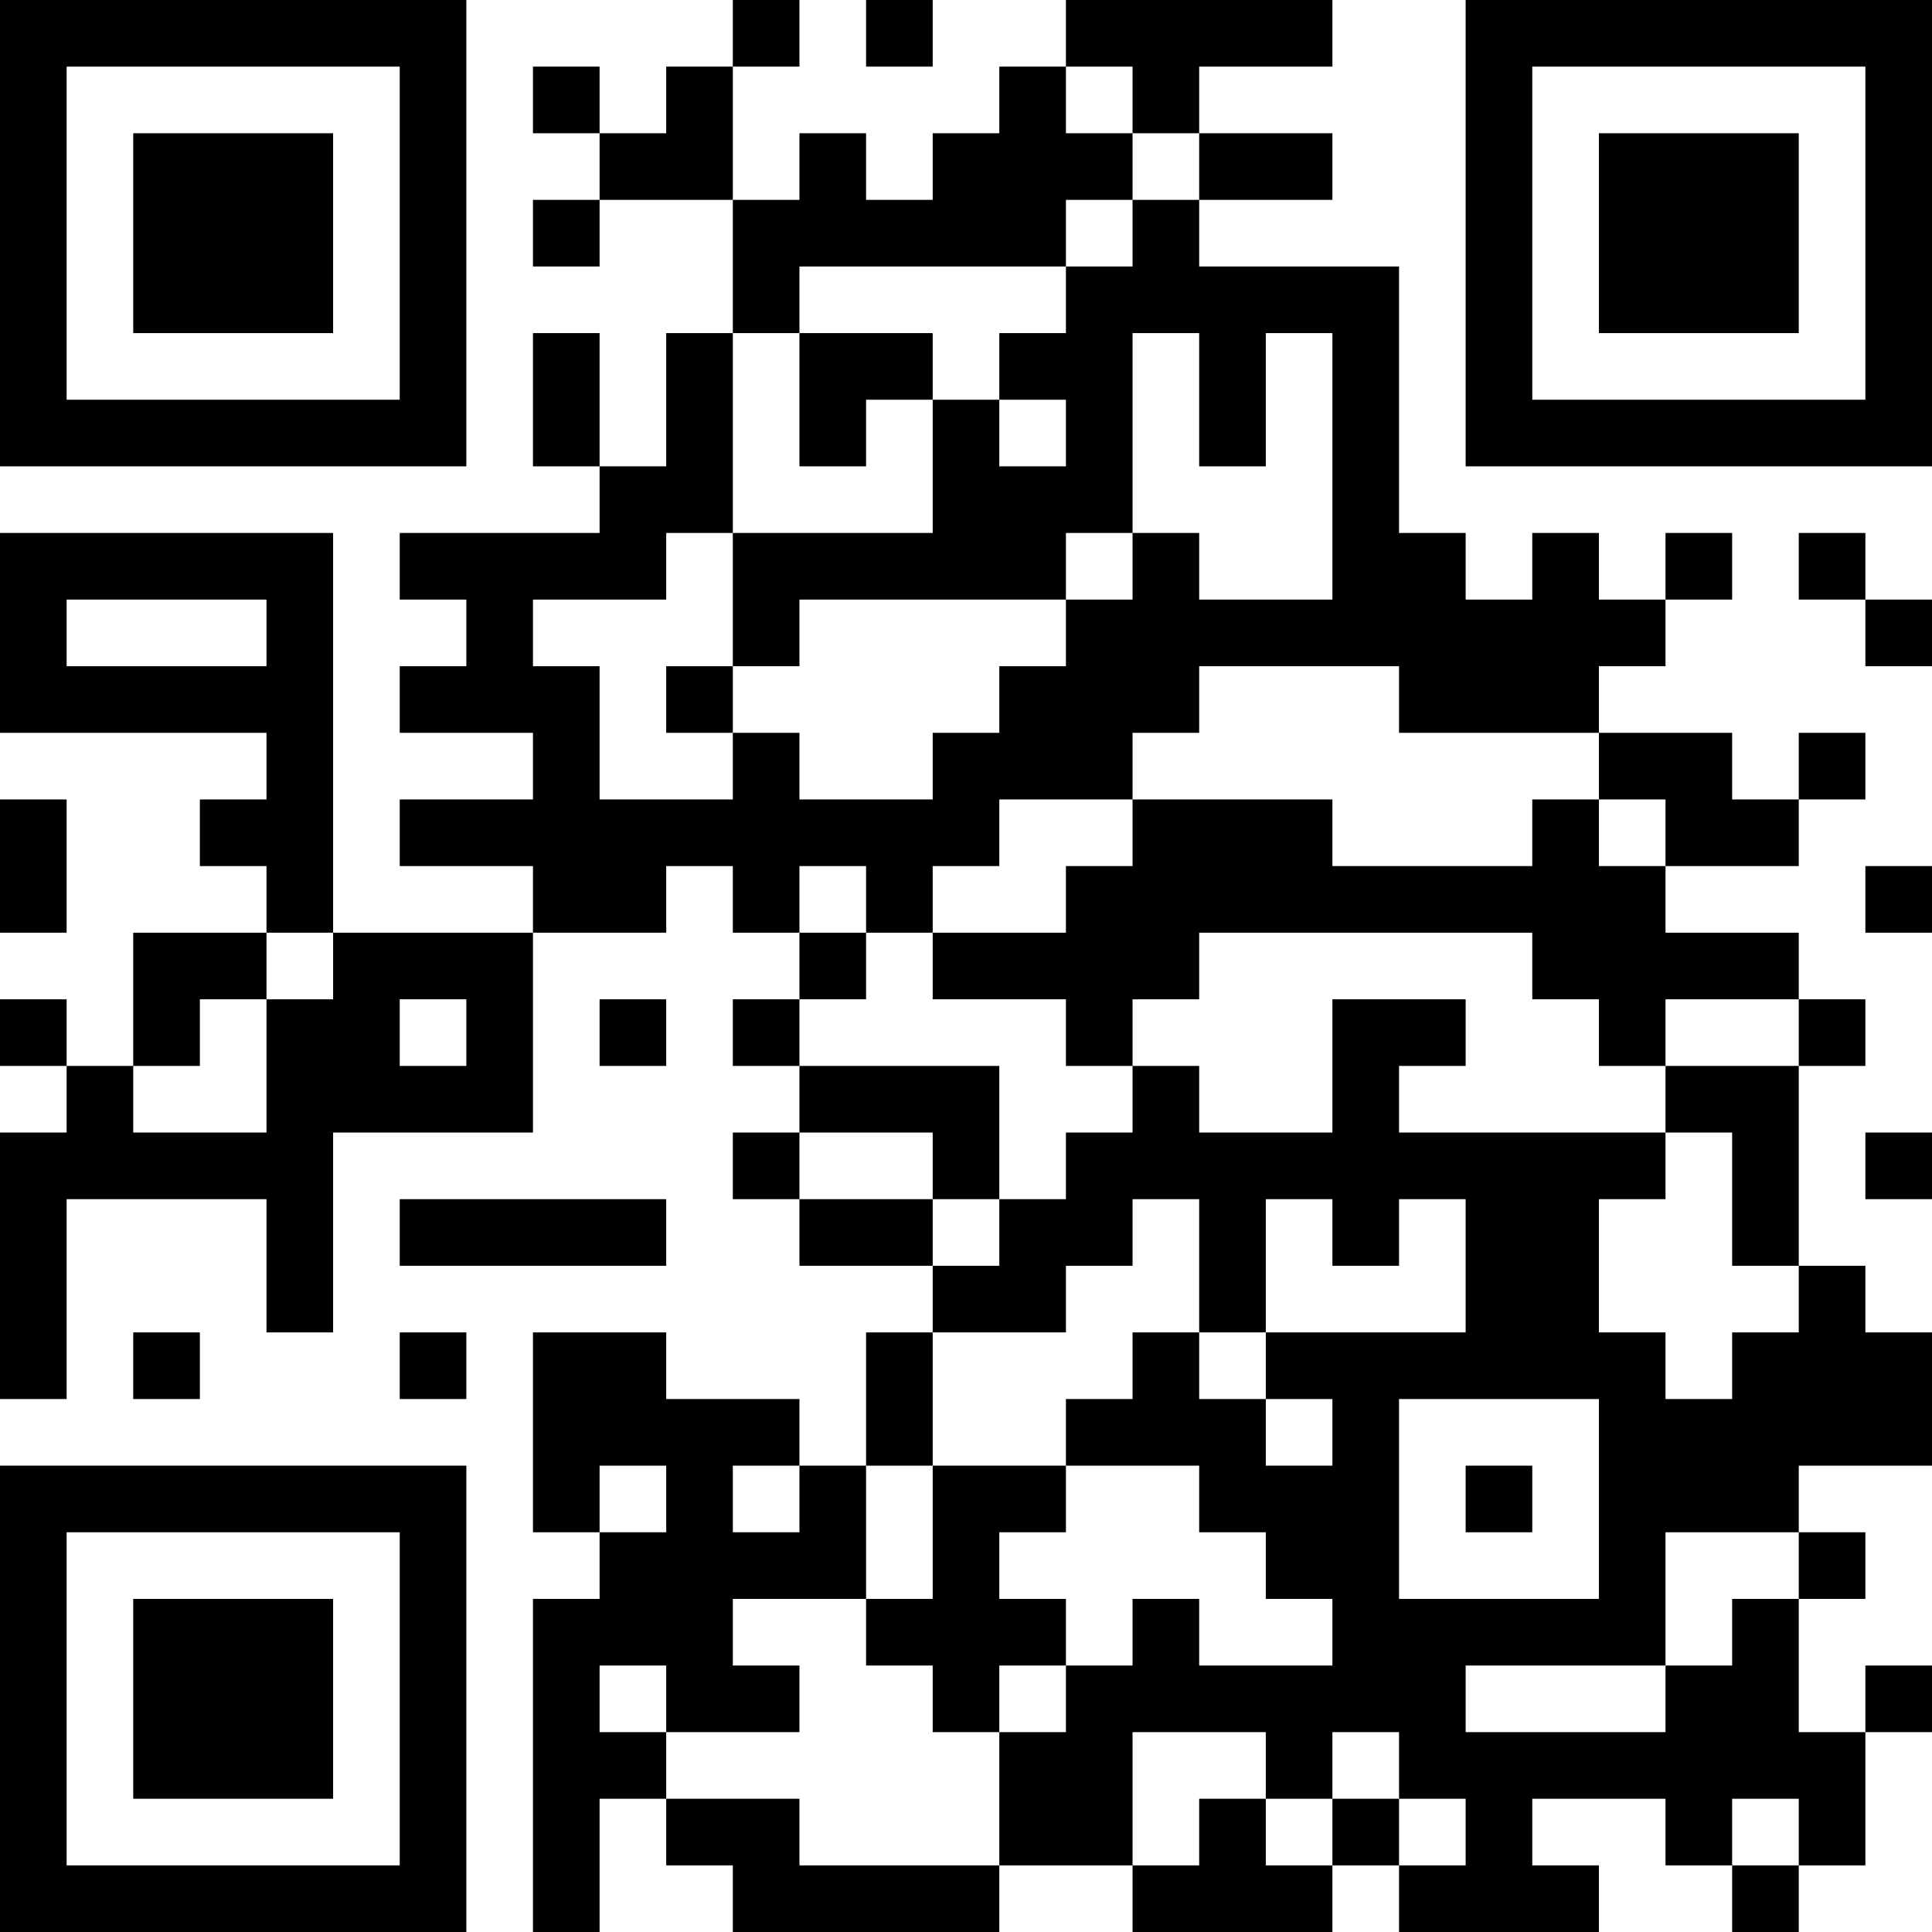
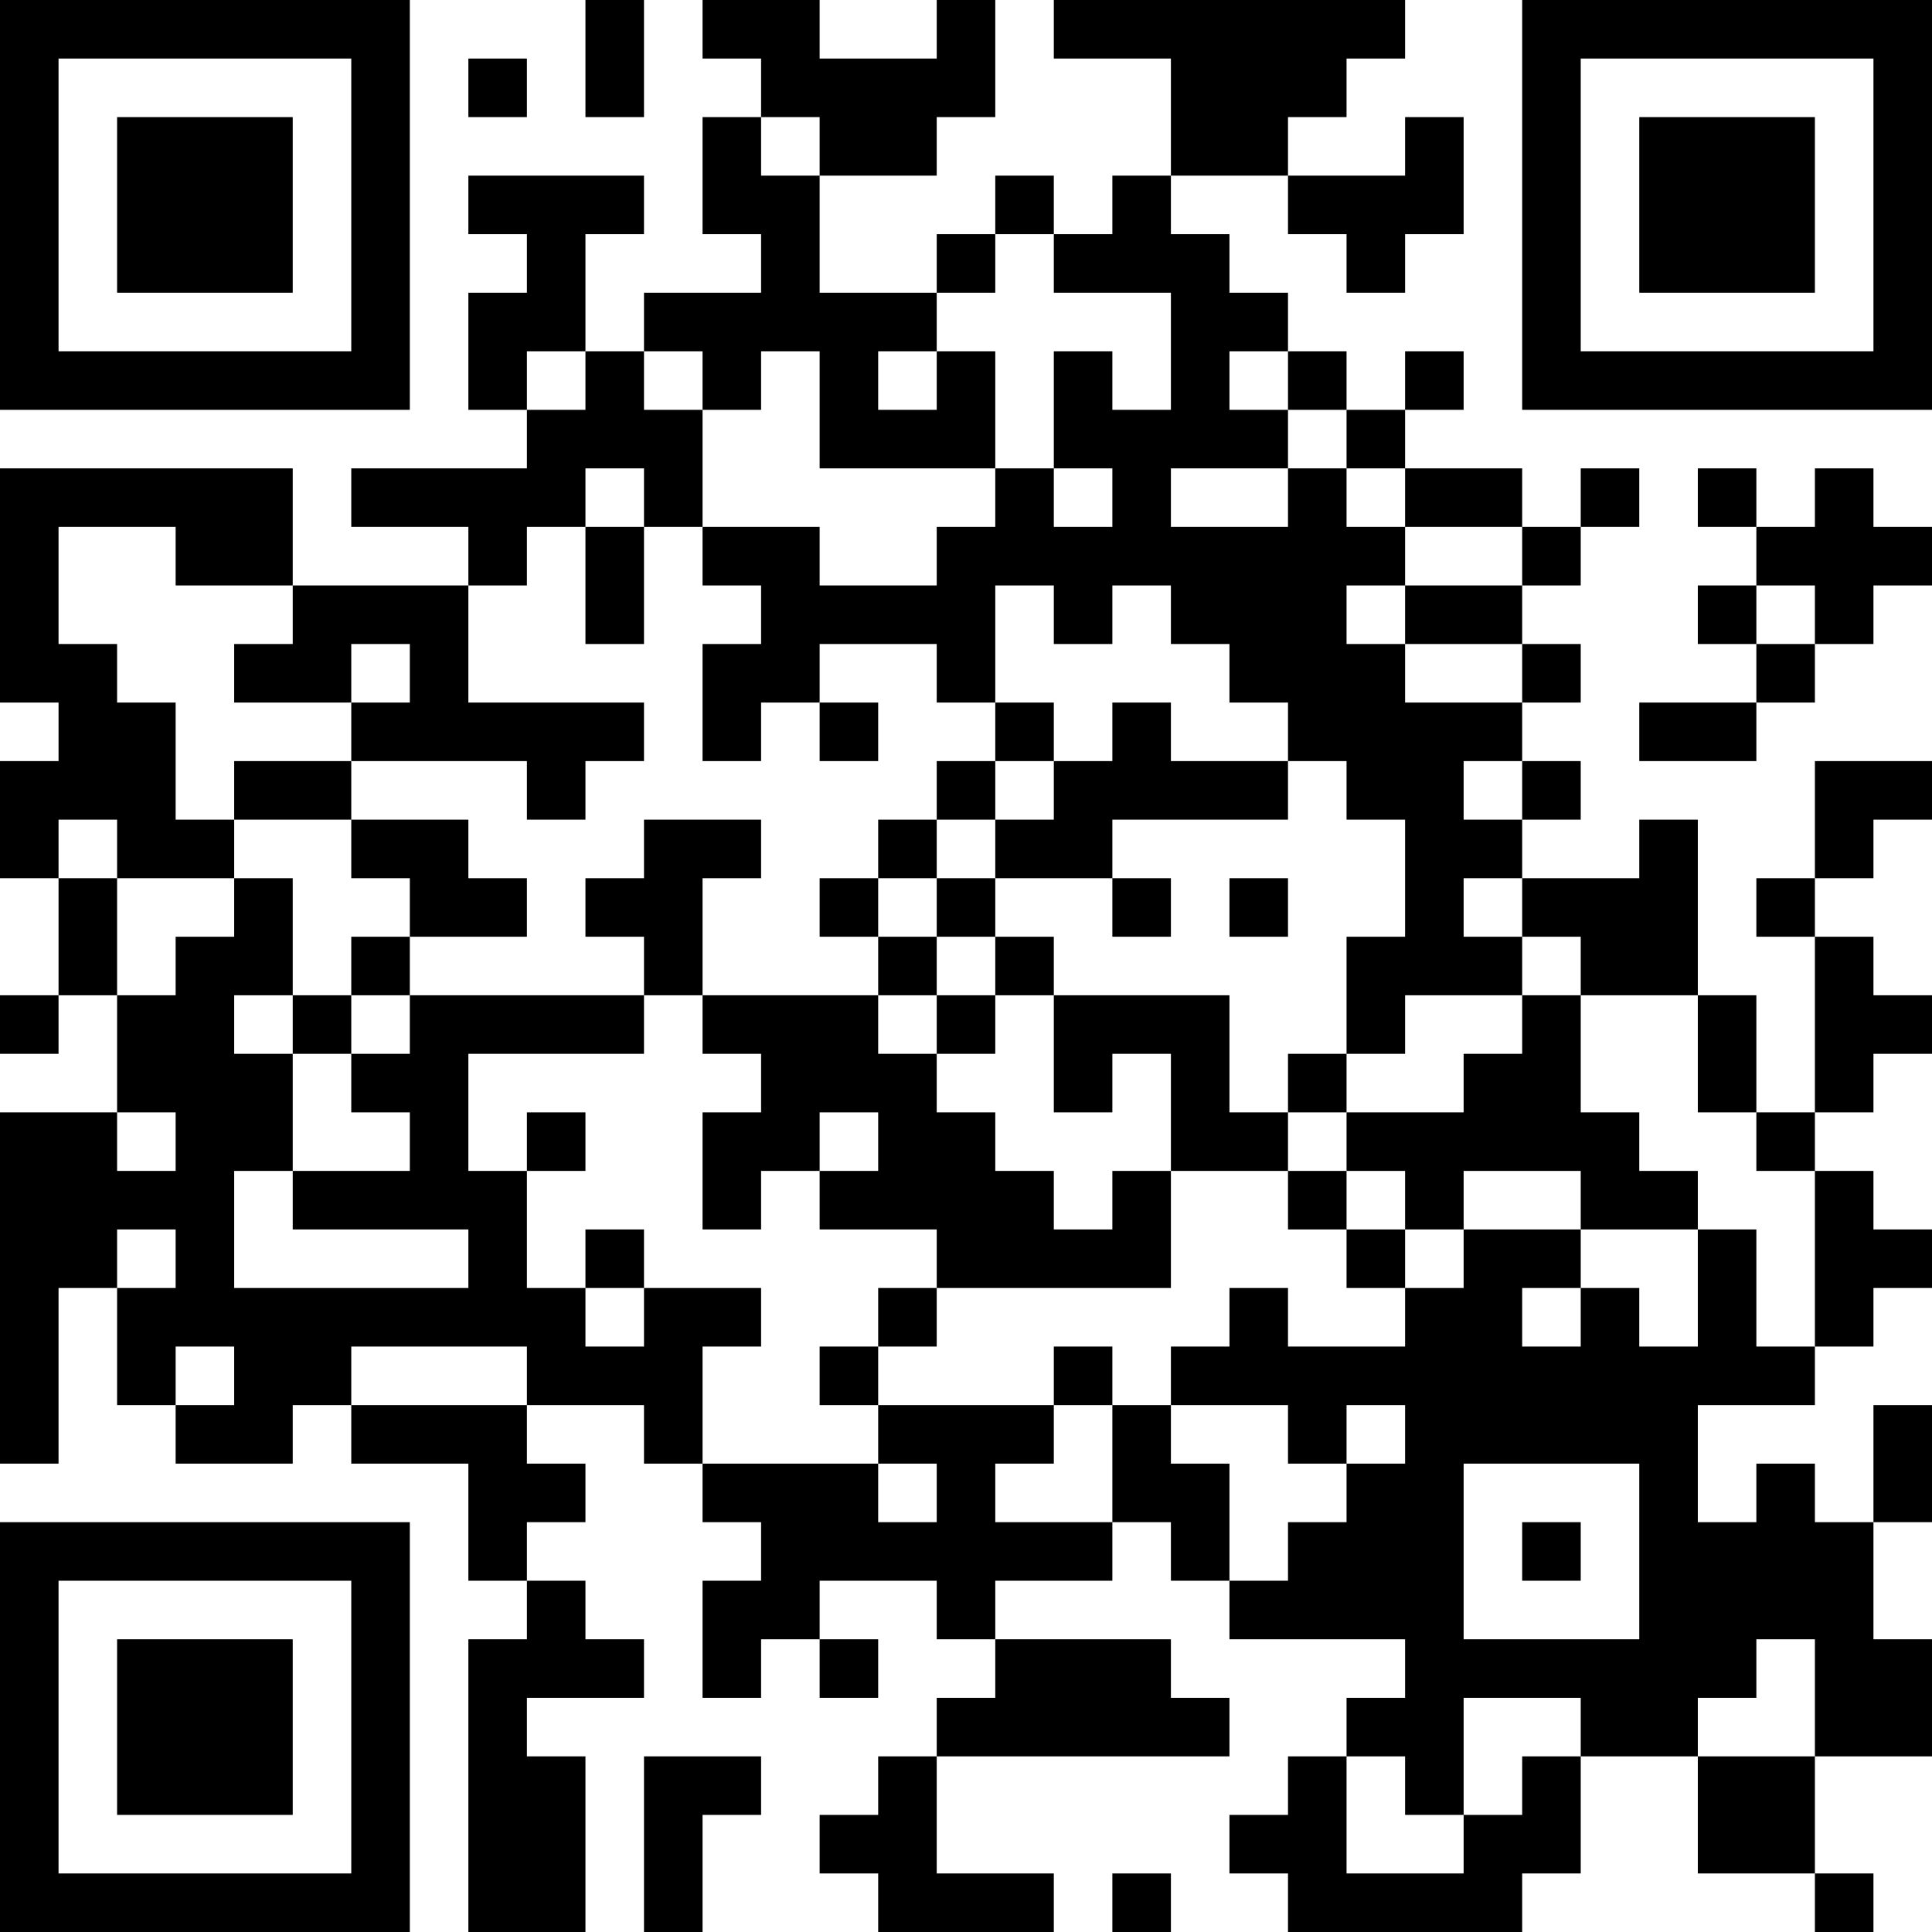
- <svg xmlns="http://www.w3.org/2000/svg" version="1.1" width="493" height="493">
-   <rect style="fill:rgb(255, 255, 255);fill-opacity:1" x="0" y="0" width="493" height="493" />
+ <svg xmlns="http://www.w3.org/2000/svg" version="1.1" width="495" height="495">
+   <rect style="fill:rgb(255, 255, 255);fill-opacity:1" x="0" y="0" width="495" height="495" />
  <g id="elements">
-     <path style="fill:rgb(0, 0, 0)" d="M 0,0 l 17,0 0,17 -17,0 z M 17,0 l 17,0 0,17 -17,0 z M 34,0 l 17,0 0,17 -17,0 z M 51,0 l 17,0 0,17 -17,0 z M 68,0 l 17,0 0,17 -17,0 z M 85,0 l 17,0 0,17 -17,0 z M 102,0 l 17,0 0,17 -17,0 z M 187,0 l 17,0 0,17 -17,0 z M 221,0 l 17,0 0,17 -17,0 z M 272,0 l 17,0 0,17 -17,0 z M 289,0 l 17,0 0,17 -17,0 z M 306,0 l 17,0 0,17 -17,0 z M 323,0 l 17,0 0,17 -17,0 z M 374,0 l 17,0 0,17 -17,0 z M 391,0 l 17,0 0,17 -17,0 z M 408,0 l 17,0 0,17 -17,0 z M 425,0 l 17,0 0,17 -17,0 z M 442,0 l 17,0 0,17 -17,0 z M 459,0 l 17,0 0,17 -17,0 z M 476,0 l 17,0 0,17 -17,0 z M 0,17 l 17,0 0,17 -17,0 z M 102,17 l 17,0 0,17 -17,0 z M 136,17 l 17,0 0,17 -17,0 z M 170,17 l 17,0 0,17 -17,0 z M 255,17 l 17,0 0,17 -17,0 z M 289,17 l 17,0 0,17 -17,0 z M 374,17 l 17,0 0,17 -17,0 z M 476,17 l 17,0 0,17 -17,0 z M 0,34 l 17,0 0,17 -17,0 z M 34,34 l 17,0 0,17 -17,0 z M 51,34 l 17,0 0,17 -17,0 z M 68,34 l 17,0 0,17 -17,0 z M 102,34 l 17,0 0,17 -17,0 z M 153,34 l 17,0 0,17 -17,0 z M 170,34 l 17,0 0,17 -17,0 z M 204,34 l 17,0 0,17 -17,0 z M 238,34 l 17,0 0,17 -17,0 z M 255,34 l 17,0 0,17 -17,0 z M 272,34 l 17,0 0,17 -17,0 z M 306,34 l 17,0 0,17 -17,0 z M 323,34 l 17,0 0,17 -17,0 z M 374,34 l 17,0 0,17 -17,0 z M 408,34 l 17,0 0,17 -17,0 z M 425,34 l 17,0 0,17 -17,0 z M 442,34 l 17,0 0,17 -17,0 z M 476,34 l 17,0 0,17 -17,0 z M 0,51 l 17,0 0,17 -17,0 z M 34,51 l 17,0 0,17 -17,0 z M 51,51 l 17,0 0,17 -17,0 z M 68,51 l 17,0 0,17 -17,0 z M 102,51 l 17,0 0,17 -17,0 z M 136,51 l 17,0 0,17 -17,0 z M 187,51 l 17,0 0,17 -17,0 z M 204,51 l 17,0 0,17 -17,0 z M 221,51 l 17,0 0,17 -17,0 z M 238,51 l 17,0 0,17 -17,0 z M 255,51 l 17,0 0,17 -17,0 z M 289,51 l 17,0 0,17 -17,0 z M 374,51 l 17,0 0,17 -17,0 z M 408,51 l 17,0 0,17 -17,0 z M 425,51 l 17,0 0,17 -17,0 z M 442,51 l 17,0 0,17 -17,0 z M 476,51 l 17,0 0,17 -17,0 z M 0,68 l 17,0 0,17 -17,0 z M 34,68 l 17,0 0,17 -17,0 z M 51,68 l 17,0 0,17 -17,0 z M 68,68 l 17,0 0,17 -17,0 z M 102,68 l 17,0 0,17 -17,0 z M 187,68 l 17,0 0,17 -17,0 z M 272,68 l 17,0 0,17 -17,0 z M 289,68 l 17,0 0,17 -17,0 z M 306,68 l 17,0 0,17 -17,0 z M 323,68 l 17,0 0,17 -17,0 z M 340,68 l 17,0 0,17 -17,0 z M 374,68 l 17,0 0,17 -17,0 z M 408,68 l 17,0 0,17 -17,0 z M 425,68 l 17,0 0,17 -17,0 z M 442,68 l 17,0 0,17 -17,0 z M 476,68 l 17,0 0,17 -17,0 z M 0,85 l 17,0 0,17 -17,0 z M 102,85 l 17,0 0,17 -17,0 z M 136,85 l 17,0 0,17 -17,0 z M 170,85 l 17,0 0,17 -17,0 z M 204,85 l 17,0 0,17 -17,0 z M 221,85 l 17,0 0,17 -17,0 z M 255,85 l 17,0 0,17 -17,0 z M 272,85 l 17,0 0,17 -17,0 z M 306,85 l 17,0 0,17 -17,0 z M 340,85 l 17,0 0,17 -17,0 z M 374,85 l 17,0 0,17 -17,0 z M 476,85 l 17,0 0,17 -17,0 z M 0,102 l 17,0 0,17 -17,0 z M 17,102 l 17,0 0,17 -17,0 z M 34,102 l 17,0 0,17 -17,0 z M 51,102 l 17,0 0,17 -17,0 z M 68,102 l 17,0 0,17 -17,0 z M 85,102 l 17,0 0,17 -17,0 z M 102,102 l 17,0 0,17 -17,0 z M 136,102 l 17,0 0,17 -17,0 z M 170,102 l 17,0 0,17 -17,0 z M 204,102 l 17,0 0,17 -17,0 z M 238,102 l 17,0 0,17 -17,0 z M 272,102 l 17,0 0,17 -17,0 z M 306,102 l 17,0 0,17 -17,0 z M 340,102 l 17,0 0,17 -17,0 z M 374,102 l 17,0 0,17 -17,0 z M 391,102 l 17,0 0,17 -17,0 z M 408,102 l 17,0 0,17 -17,0 z M 425,102 l 17,0 0,17 -17,0 z M 442,102 l 17,0 0,17 -17,0 z M 459,102 l 17,0 0,17 -17,0 z M 476,102 l 17,0 0,17 -17,0 z M 153,119 l 17,0 0,17 -17,0 z M 170,119 l 17,0 0,17 -17,0 z M 238,119 l 17,0 0,17 -17,0 z M 255,119 l 17,0 0,17 -17,0 z M 272,119 l 17,0 0,17 -17,0 z M 340,119 l 17,0 0,17 -17,0 z M 0,136 l 17,0 0,17 -17,0 z M 17,136 l 17,0 0,17 -17,0 z M 34,136 l 17,0 0,17 -17,0 z M 51,136 l 17,0 0,17 -17,0 z M 68,136 l 17,0 0,17 -17,0 z M 102,136 l 17,0 0,17 -17,0 z M 119,136 l 17,0 0,17 -17,0 z M 136,136 l 17,0 0,17 -17,0 z M 153,136 l 17,0 0,17 -17,0 z M 187,136 l 17,0 0,17 -17,0 z M 204,136 l 17,0 0,17 -17,0 z M 221,136 l 17,0 0,17 -17,0 z M 238,136 l 17,0 0,17 -17,0 z M 255,136 l 17,0 0,17 -17,0 z M 289,136 l 17,0 0,17 -17,0 z M 340,136 l 17,0 0,17 -17,0 z M 357,136 l 17,0 0,17 -17,0 z M 391,136 l 17,0 0,17 -17,0 z M 425,136 l 17,0 0,17 -17,0 z M 459,136 l 17,0 0,17 -17,0 z M 0,153 l 17,0 0,17 -17,0 z M 68,153 l 17,0 0,17 -17,0 z M 119,153 l 17,0 0,17 -17,0 z M 187,153 l 17,0 0,17 -17,0 z M 272,153 l 17,0 0,17 -17,0 z M 289,153 l 17,0 0,17 -17,0 z M 306,153 l 17,0 0,17 -17,0 z M 323,153 l 17,0 0,17 -17,0 z M 340,153 l 17,0 0,17 -17,0 z M 357,153 l 17,0 0,17 -17,0 z M 374,153 l 17,0 0,17 -17,0 z M 391,153 l 17,0 0,17 -17,0 z M 408,153 l 17,0 0,17 -17,0 z M 476,153 l 17,0 0,17 -17,0 z M 0,170 l 17,0 0,17 -17,0 z M 17,170 l 17,0 0,17 -17,0 z M 34,170 l 17,0 0,17 -17,0 z M 51,170 l 17,0 0,17 -17,0 z M 68,170 l 17,0 0,17 -17,0 z M 102,170 l 17,0 0,17 -17,0 z M 119,170 l 17,0 0,17 -17,0 z M 136,170 l 17,0 0,17 -17,0 z M 170,170 l 17,0 0,17 -17,0 z M 255,170 l 17,0 0,17 -17,0 z M 272,170 l 17,0 0,17 -17,0 z M 289,170 l 17,0 0,17 -17,0 z M 357,170 l 17,0 0,17 -17,0 z M 374,170 l 17,0 0,17 -17,0 z M 391,170 l 17,0 0,17 -17,0 z M 68,187 l 17,0 0,17 -17,0 z M 136,187 l 17,0 0,17 -17,0 z M 187,187 l 17,0 0,17 -17,0 z M 238,187 l 17,0 0,17 -17,0 z M 255,187 l 17,0 0,17 -17,0 z M 272,187 l 17,0 0,17 -17,0 z M 408,187 l 17,0 0,17 -17,0 z M 425,187 l 17,0 0,17 -17,0 z M 459,187 l 17,0 0,17 -17,0 z M 0,204 l 17,0 0,17 -17,0 z M 51,204 l 17,0 0,17 -17,0 z M 68,204 l 17,0 0,17 -17,0 z M 102,204 l 17,0 0,17 -17,0 z M 119,204 l 17,0 0,17 -17,0 z M 136,204 l 17,0 0,17 -17,0 z M 153,204 l 17,0 0,17 -17,0 z M 170,204 l 17,0 0,17 -17,0 z M 187,204 l 17,0 0,17 -17,0 z M 204,204 l 17,0 0,17 -17,0 z M 221,204 l 17,0 0,17 -17,0 z M 238,204 l 17,0 0,17 -17,0 z M 289,204 l 17,0 0,17 -17,0 z M 306,204 l 17,0 0,17 -17,0 z M 323,204 l 17,0 0,17 -17,0 z M 391,204 l 17,0 0,17 -17,0 z M 425,204 l 17,0 0,17 -17,0 z M 442,204 l 17,0 0,17 -17,0 z M 0,221 l 17,0 0,17 -17,0 z M 68,221 l 17,0 0,17 -17,0 z M 136,221 l 17,0 0,17 -17,0 z M 153,221 l 17,0 0,17 -17,0 z M 187,221 l 17,0 0,17 -17,0 z M 221,221 l 17,0 0,17 -17,0 z M 272,221 l 17,0 0,17 -17,0 z M 289,221 l 17,0 0,17 -17,0 z M 306,221 l 17,0 0,17 -17,0 z M 323,221 l 17,0 0,17 -17,0 z M 340,221 l 17,0 0,17 -17,0 z M 357,221 l 17,0 0,17 -17,0 z M 374,221 l 17,0 0,17 -17,0 z M 391,221 l 17,0 0,17 -17,0 z M 408,221 l 17,0 0,17 -17,0 z M 476,221 l 17,0 0,17 -17,0 z M 34,238 l 17,0 0,17 -17,0 z M 51,238 l 17,0 0,17 -17,0 z M 85,238 l 17,0 0,17 -17,0 z M 102,238 l 17,0 0,17 -17,0 z M 119,238 l 17,0 0,17 -17,0 z M 204,238 l 17,0 0,17 -17,0 z M 238,238 l 17,0 0,17 -17,0 z M 255,238 l 17,0 0,17 -17,0 z M 272,238 l 17,0 0,17 -17,0 z M 289,238 l 17,0 0,17 -17,0 z M 391,238 l 17,0 0,17 -17,0 z M 408,238 l 17,0 0,17 -17,0 z M 425,238 l 17,0 0,17 -17,0 z M 442,238 l 17,0 0,17 -17,0 z M 0,255 l 17,0 0,17 -17,0 z M 34,255 l 17,0 0,17 -17,0 z M 68,255 l 17,0 0,17 -17,0 z M 85,255 l 17,0 0,17 -17,0 z M 119,255 l 17,0 0,17 -17,0 z M 153,255 l 17,0 0,17 -17,0 z M 187,255 l 17,0 0,17 -17,0 z M 272,255 l 17,0 0,17 -17,0 z M 340,255 l 17,0 0,17 -17,0 z M 357,255 l 17,0 0,17 -17,0 z M 408,255 l 17,0 0,17 -17,0 z M 459,255 l 17,0 0,17 -17,0 z M 17,272 l 17,0 0,17 -17,0 z M 68,272 l 17,0 0,17 -17,0 z M 85,272 l 17,0 0,17 -17,0 z M 102,272 l 17,0 0,17 -17,0 z M 119,272 l 17,0 0,17 -17,0 z M 204,272 l 17,0 0,17 -17,0 z M 221,272 l 17,0 0,17 -17,0 z M 238,272 l 17,0 0,17 -17,0 z M 289,272 l 17,0 0,17 -17,0 z M 340,272 l 17,0 0,17 -17,0 z M 425,272 l 17,0 0,17 -17,0 z M 442,272 l 17,0 0,17 -17,0 z M 0,289 l 17,0 0,17 -17,0 z M 17,289 l 17,0 0,17 -17,0 z M 34,289 l 17,0 0,17 -17,0 z M 51,289 l 17,0 0,17 -17,0 z M 68,289 l 17,0 0,17 -17,0 z M 187,289 l 17,0 0,17 -17,0 z M 238,289 l 17,0 0,17 -17,0 z M 272,289 l 17,0 0,17 -17,0 z M 289,289 l 17,0 0,17 -17,0 z M 306,289 l 17,0 0,17 -17,0 z M 323,289 l 17,0 0,17 -17,0 z M 340,289 l 17,0 0,17 -17,0 z M 357,289 l 17,0 0,17 -17,0 z M 374,289 l 17,0 0,17 -17,0 z M 391,289 l 17,0 0,17 -17,0 z M 408,289 l 17,0 0,17 -17,0 z M 442,289 l 17,0 0,17 -17,0 z M 476,289 l 17,0 0,17 -17,0 z M 0,306 l 17,0 0,17 -17,0 z M 68,306 l 17,0 0,17 -17,0 z M 102,306 l 17,0 0,17 -17,0 z M 119,306 l 17,0 0,17 -17,0 z M 136,306 l 17,0 0,17 -17,0 z M 153,306 l 17,0 0,17 -17,0 z M 204,306 l 17,0 0,17 -17,0 z M 221,306 l 17,0 0,17 -17,0 z M 255,306 l 17,0 0,17 -17,0 z M 272,306 l 17,0 0,17 -17,0 z M 306,306 l 17,0 0,17 -17,0 z M 340,306 l 17,0 0,17 -17,0 z M 374,306 l 17,0 0,17 -17,0 z M 391,306 l 17,0 0,17 -17,0 z M 442,306 l 17,0 0,17 -17,0 z M 0,323 l 17,0 0,17 -17,0 z M 68,323 l 17,0 0,17 -17,0 z M 238,323 l 17,0 0,17 -17,0 z M 255,323 l 17,0 0,17 -17,0 z M 306,323 l 17,0 0,17 -17,0 z M 374,323 l 17,0 0,17 -17,0 z M 391,323 l 17,0 0,17 -17,0 z M 459,323 l 17,0 0,17 -17,0 z M 0,340 l 17,0 0,17 -17,0 z M 34,340 l 17,0 0,17 -17,0 z M 102,340 l 17,0 0,17 -17,0 z M 136,340 l 17,0 0,17 -17,0 z M 153,340 l 17,0 0,17 -17,0 z M 221,340 l 17,0 0,17 -17,0 z M 289,340 l 17,0 0,17 -17,0 z M 323,340 l 17,0 0,17 -17,0 z M 340,340 l 17,0 0,17 -17,0 z M 357,340 l 17,0 0,17 -17,0 z M 374,340 l 17,0 0,17 -17,0 z M 391,340 l 17,0 0,17 -17,0 z M 408,340 l 17,0 0,17 -17,0 z M 442,340 l 17,0 0,17 -17,0 z M 459,340 l 17,0 0,17 -17,0 z M 476,340 l 17,0 0,17 -17,0 z M 136,357 l 17,0 0,17 -17,0 z M 153,357 l 17,0 0,17 -17,0 z M 170,357 l 17,0 0,17 -17,0 z M 187,357 l 17,0 0,17 -17,0 z M 221,357 l 17,0 0,17 -17,0 z M 272,357 l 17,0 0,17 -17,0 z M 289,357 l 17,0 0,17 -17,0 z M 306,357 l 17,0 0,17 -17,0 z M 340,357 l 17,0 0,17 -17,0 z M 408,357 l 17,0 0,17 -17,0 z M 425,357 l 17,0 0,17 -17,0 z M 442,357 l 17,0 0,17 -17,0 z M 459,357 l 17,0 0,17 -17,0 z M 476,357 l 17,0 0,17 -17,0 z M 0,374 l 17,0 0,17 -17,0 z M 17,374 l 17,0 0,17 -17,0 z M 34,374 l 17,0 0,17 -17,0 z M 51,374 l 17,0 0,17 -17,0 z M 68,374 l 17,0 0,17 -17,0 z M 85,374 l 17,0 0,17 -17,0 z M 102,374 l 17,0 0,17 -17,0 z M 136,374 l 17,0 0,17 -17,0 z M 170,374 l 17,0 0,17 -17,0 z M 204,374 l 17,0 0,17 -17,0 z M 238,374 l 17,0 0,17 -17,0 z M 255,374 l 17,0 0,17 -17,0 z M 306,374 l 17,0 0,17 -17,0 z M 323,374 l 17,0 0,17 -17,0 z M 340,374 l 17,0 0,17 -17,0 z M 374,374 l 17,0 0,17 -17,0 z M 408,374 l 17,0 0,17 -17,0 z M 425,374 l 17,0 0,17 -17,0 z M 442,374 l 17,0 0,17 -17,0 z M 0,391 l 17,0 0,17 -17,0 z M 102,391 l 17,0 0,17 -17,0 z M 153,391 l 17,0 0,17 -17,0 z M 170,391 l 17,0 0,17 -17,0 z M 187,391 l 17,0 0,17 -17,0 z M 204,391 l 17,0 0,17 -17,0 z M 238,391 l 17,0 0,17 -17,0 z M 323,391 l 17,0 0,17 -17,0 z M 340,391 l 17,0 0,17 -17,0 z M 408,391 l 17,0 0,17 -17,0 z M 459,391 l 17,0 0,17 -17,0 z M 0,408 l 17,0 0,17 -17,0 z M 34,408 l 17,0 0,17 -17,0 z M 51,408 l 17,0 0,17 -17,0 z M 68,408 l 17,0 0,17 -17,0 z M 102,408 l 17,0 0,17 -17,0 z M 136,408 l 17,0 0,17 -17,0 z M 153,408 l 17,0 0,17 -17,0 z M 170,408 l 17,0 0,17 -17,0 z M 221,408 l 17,0 0,17 -17,0 z M 238,408 l 17,0 0,17 -17,0 z M 255,408 l 17,0 0,17 -17,0 z M 289,408 l 17,0 0,17 -17,0 z M 340,408 l 17,0 0,17 -17,0 z M 357,408 l 17,0 0,17 -17,0 z M 374,408 l 17,0 0,17 -17,0 z M 391,408 l 17,0 0,17 -17,0 z M 408,408 l 17,0 0,17 -17,0 z M 442,408 l 17,0 0,17 -17,0 z M 0,425 l 17,0 0,17 -17,0 z M 34,425 l 17,0 0,17 -17,0 z M 51,425 l 17,0 0,17 -17,0 z M 68,425 l 17,0 0,17 -17,0 z M 102,425 l 17,0 0,17 -17,0 z M 136,425 l 17,0 0,17 -17,0 z M 170,425 l 17,0 0,17 -17,0 z M 187,425 l 17,0 0,17 -17,0 z M 238,425 l 17,0 0,17 -17,0 z M 272,425 l 17,0 0,17 -17,0 z M 289,425 l 17,0 0,17 -17,0 z M 306,425 l 17,0 0,17 -17,0 z M 323,425 l 17,0 0,17 -17,0 z M 340,425 l 17,0 0,17 -17,0 z M 357,425 l 17,0 0,17 -17,0 z M 425,425 l 17,0 0,17 -17,0 z M 442,425 l 17,0 0,17 -17,0 z M 476,425 l 17,0 0,17 -17,0 z M 0,442 l 17,0 0,17 -17,0 z M 34,442 l 17,0 0,17 -17,0 z M 51,442 l 17,0 0,17 -17,0 z M 68,442 l 17,0 0,17 -17,0 z M 102,442 l 17,0 0,17 -17,0 z M 136,442 l 17,0 0,17 -17,0 z M 153,442 l 17,0 0,17 -17,0 z M 255,442 l 17,0 0,17 -17,0 z M 272,442 l 17,0 0,17 -17,0 z M 323,442 l 17,0 0,17 -17,0 z M 357,442 l 17,0 0,17 -17,0 z M 374,442 l 17,0 0,17 -17,0 z M 391,442 l 17,0 0,17 -17,0 z M 408,442 l 17,0 0,17 -17,0 z M 425,442 l 17,0 0,17 -17,0 z M 442,442 l 17,0 0,17 -17,0 z M 459,442 l 17,0 0,17 -17,0 z M 0,459 l 17,0 0,17 -17,0 z M 102,459 l 17,0 0,17 -17,0 z M 136,459 l 17,0 0,17 -17,0 z M 170,459 l 17,0 0,17 -17,0 z M 187,459 l 17,0 0,17 -17,0 z M 255,459 l 17,0 0,17 -17,0 z M 272,459 l 17,0 0,17 -17,0 z M 306,459 l 17,0 0,17 -17,0 z M 340,459 l 17,0 0,17 -17,0 z M 374,459 l 17,0 0,17 -17,0 z M 425,459 l 17,0 0,17 -17,0 z M 459,459 l 17,0 0,17 -17,0 z M 0,476 l 17,0 0,17 -17,0 z M 17,476 l 17,0 0,17 -17,0 z M 34,476 l 17,0 0,17 -17,0 z M 51,476 l 17,0 0,17 -17,0 z M 68,476 l 17,0 0,17 -17,0 z M 85,476 l 17,0 0,17 -17,0 z M 102,476 l 17,0 0,17 -17,0 z M 136,476 l 17,0 0,17 -17,0 z M 187,476 l 17,0 0,17 -17,0 z M 204,476 l 17,0 0,17 -17,0 z M 221,476 l 17,0 0,17 -17,0 z M 238,476 l 17,0 0,17 -17,0 z M 289,476 l 17,0 0,17 -17,0 z M 306,476 l 17,0 0,17 -17,0 z M 323,476 l 17,0 0,17 -17,0 z M 357,476 l 17,0 0,17 -17,0 z M 374,476 l 17,0 0,17 -17,0 z M 391,476 l 17,0 0,17 -17,0 z M 442,476 l 17,0 0,17 -17,0 z " />
+     <path style="fill:rgb(0, 0, 0)" d="M 0,0 l 15,0 0,15 -15,0 z M 15,0 l 15,0 0,15 -15,0 z M 30,0 l 15,0 0,15 -15,0 z M 45,0 l 15,0 0,15 -15,0 z M 60,0 l 15,0 0,15 -15,0 z M 75,0 l 15,0 0,15 -15,0 z M 90,0 l 15,0 0,15 -15,0 z M 150,0 l 15,0 0,15 -15,0 z M 180,0 l 15,0 0,15 -15,0 z M 195,0 l 15,0 0,15 -15,0 z M 240,0 l 15,0 0,15 -15,0 z M 270,0 l 15,0 0,15 -15,0 z M 285,0 l 15,0 0,15 -15,0 z M 300,0 l 15,0 0,15 -15,0 z M 315,0 l 15,0 0,15 -15,0 z M 330,0 l 15,0 0,15 -15,0 z M 345,0 l 15,0 0,15 -15,0 z M 390,0 l 15,0 0,15 -15,0 z M 405,0 l 15,0 0,15 -15,0 z M 420,0 l 15,0 0,15 -15,0 z M 435,0 l 15,0 0,15 -15,0 z M 450,0 l 15,0 0,15 -15,0 z M 465,0 l 15,0 0,15 -15,0 z M 480,0 l 15,0 0,15 -15,0 z M 0,15 l 15,0 0,15 -15,0 z M 90,15 l 15,0 0,15 -15,0 z M 120,15 l 15,0 0,15 -15,0 z M 150,15 l 15,0 0,15 -15,0 z M 195,15 l 15,0 0,15 -15,0 z M 210,15 l 15,0 0,15 -15,0 z M 225,15 l 15,0 0,15 -15,0 z M 240,15 l 15,0 0,15 -15,0 z M 300,15 l 15,0 0,15 -15,0 z M 315,15 l 15,0 0,15 -15,0 z M 330,15 l 15,0 0,15 -15,0 z M 390,15 l 15,0 0,15 -15,0 z M 480,15 l 15,0 0,15 -15,0 z M 0,30 l 15,0 0,15 -15,0 z M 30,30 l 15,0 0,15 -15,0 z M 45,30 l 15,0 0,15 -15,0 z M 60,30 l 15,0 0,15 -15,0 z M 90,30 l 15,0 0,15 -15,0 z M 180,30 l 15,0 0,15 -15,0 z M 210,30 l 15,0 0,15 -15,0 z M 225,30 l 15,0 0,15 -15,0 z M 300,30 l 15,0 0,15 -15,0 z M 315,30 l 15,0 0,15 -15,0 z M 360,30 l 15,0 0,15 -15,0 z M 390,30 l 15,0 0,15 -15,0 z M 420,30 l 15,0 0,15 -15,0 z M 435,30 l 15,0 0,15 -15,0 z M 450,30 l 15,0 0,15 -15,0 z M 480,30 l 15,0 0,15 -15,0 z M 0,45 l 15,0 0,15 -15,0 z M 30,45 l 15,0 0,15 -15,0 z M 45,45 l 15,0 0,15 -15,0 z M 60,45 l 15,0 0,15 -15,0 z M 90,45 l 15,0 0,15 -15,0 z M 120,45 l 15,0 0,15 -15,0 z M 135,45 l 15,0 0,15 -15,0 z M 150,45 l 15,0 0,15 -15,0 z M 180,45 l 15,0 0,15 -15,0 z M 195,45 l 15,0 0,15 -15,0 z M 255,45 l 15,0 0,15 -15,0 z M 285,45 l 15,0 0,15 -15,0 z M 330,45 l 15,0 0,15 -15,0 z M 345,45 l 15,0 0,15 -15,0 z M 360,45 l 15,0 0,15 -15,0 z M 390,45 l 15,0 0,15 -15,0 z M 420,45 l 15,0 0,15 -15,0 z M 435,45 l 15,0 0,15 -15,0 z M 450,45 l 15,0 0,15 -15,0 z M 480,45 l 15,0 0,15 -15,0 z M 0,60 l 15,0 0,15 -15,0 z M 30,60 l 15,0 0,15 -15,0 z M 45,60 l 15,0 0,15 -15,0 z M 60,60 l 15,0 0,15 -15,0 z M 90,60 l 15,0 0,15 -15,0 z M 135,60 l 15,0 0,15 -15,0 z M 195,60 l 15,0 0,15 -15,0 z M 240,60 l 15,0 0,15 -15,0 z M 270,60 l 15,0 0,15 -15,0 z M 285,60 l 15,0 0,15 -15,0 z M 300,60 l 15,0 0,15 -15,0 z M 345,60 l 15,0 0,15 -15,0 z M 390,60 l 15,0 0,15 -15,0 z M 420,60 l 15,0 0,15 -15,0 z M 435,60 l 15,0 0,15 -15,0 z M 450,60 l 15,0 0,15 -15,0 z M 480,60 l 15,0 0,15 -15,0 z M 0,75 l 15,0 0,15 -15,0 z M 90,75 l 15,0 0,15 -15,0 z M 120,75 l 15,0 0,15 -15,0 z M 135,75 l 15,0 0,15 -15,0 z M 165,75 l 15,0 0,15 -15,0 z M 180,75 l 15,0 0,15 -15,0 z M 195,75 l 15,0 0,15 -15,0 z M 210,75 l 15,0 0,15 -15,0 z M 225,75 l 15,0 0,15 -15,0 z M 300,75 l 15,0 0,15 -15,0 z M 315,75 l 15,0 0,15 -15,0 z M 390,75 l 15,0 0,15 -15,0 z M 480,75 l 15,0 0,15 -15,0 z M 0,90 l 15,0 0,15 -15,0 z M 15,90 l 15,0 0,15 -15,0 z M 30,90 l 15,0 0,15 -15,0 z M 45,90 l 15,0 0,15 -15,0 z M 60,90 l 15,0 0,15 -15,0 z M 75,90 l 15,0 0,15 -15,0 z M 90,90 l 15,0 0,15 -15,0 z M 120,90 l 15,0 0,15 -15,0 z M 150,90 l 15,0 0,15 -15,0 z M 180,90 l 15,0 0,15 -15,0 z M 210,90 l 15,0 0,15 -15,0 z M 240,90 l 15,0 0,15 -15,0 z M 270,90 l 15,0 0,15 -15,0 z M 300,90 l 15,0 0,15 -15,0 z M 330,90 l 15,0 0,15 -15,0 z M 360,90 l 15,0 0,15 -15,0 z M 390,90 l 15,0 0,15 -15,0 z M 405,90 l 15,0 0,15 -15,0 z M 420,90 l 15,0 0,15 -15,0 z M 435,90 l 15,0 0,15 -15,0 z M 450,90 l 15,0 0,15 -15,0 z M 465,90 l 15,0 0,15 -15,0 z M 480,90 l 15,0 0,15 -15,0 z M 135,105 l 15,0 0,15 -15,0 z M 150,105 l 15,0 0,15 -15,0 z M 165,105 l 15,0 0,15 -15,0 z M 210,105 l 15,0 0,15 -15,0 z M 225,105 l 15,0 0,15 -15,0 z M 240,105 l 15,0 0,15 -15,0 z M 270,105 l 15,0 0,15 -15,0 z M 285,105 l 15,0 0,15 -15,0 z M 300,105 l 15,0 0,15 -15,0 z M 315,105 l 15,0 0,15 -15,0 z M 345,105 l 15,0 0,15 -15,0 z M 0,120 l 15,0 0,15 -15,0 z M 15,120 l 15,0 0,15 -15,0 z M 30,120 l 15,0 0,15 -15,0 z M 45,120 l 15,0 0,15 -15,0 z M 60,120 l 15,0 0,15 -15,0 z M 90,120 l 15,0 0,15 -15,0 z M 105,120 l 15,0 0,15 -15,0 z M 120,120 l 15,0 0,15 -15,0 z M 135,120 l 15,0 0,15 -15,0 z M 165,120 l 15,0 0,15 -15,0 z M 255,120 l 15,0 0,15 -15,0 z M 285,120 l 15,0 0,15 -15,0 z M 330,120 l 15,0 0,15 -15,0 z M 360,120 l 15,0 0,15 -15,0 z M 375,120 l 15,0 0,15 -15,0 z M 405,120 l 15,0 0,15 -15,0 z M 435,120 l 15,0 0,15 -15,0 z M 465,120 l 15,0 0,15 -15,0 z M 0,135 l 15,0 0,15 -15,0 z M 45,135 l 15,0 0,15 -15,0 z M 60,135 l 15,0 0,15 -15,0 z M 120,135 l 15,0 0,15 -15,0 z M 150,135 l 15,0 0,15 -15,0 z M 180,135 l 15,0 0,15 -15,0 z M 195,135 l 15,0 0,15 -15,0 z M 240,135 l 15,0 0,15 -15,0 z M 255,135 l 15,0 0,15 -15,0 z M 270,135 l 15,0 0,15 -15,0 z M 285,135 l 15,0 0,15 -15,0 z M 300,135 l 15,0 0,15 -15,0 z M 315,135 l 15,0 0,15 -15,0 z M 330,135 l 15,0 0,15 -15,0 z M 345,135 l 15,0 0,15 -15,0 z M 390,135 l 15,0 0,15 -15,0 z M 450,135 l 15,0 0,15 -15,0 z M 465,135 l 15,0 0,15 -15,0 z M 480,135 l 15,0 0,15 -15,0 z M 0,150 l 15,0 0,15 -15,0 z M 75,150 l 15,0 0,15 -15,0 z M 90,150 l 15,0 0,15 -15,0 z M 105,150 l 15,0 0,15 -15,0 z M 150,150 l 15,0 0,15 -15,0 z M 195,150 l 15,0 0,15 -15,0 z M 210,150 l 15,0 0,15 -15,0 z M 225,150 l 15,0 0,15 -15,0 z M 240,150 l 15,0 0,15 -15,0 z M 270,150 l 15,0 0,15 -15,0 z M 300,150 l 15,0 0,15 -15,0 z M 315,150 l 15,0 0,15 -15,0 z M 330,150 l 15,0 0,15 -15,0 z M 360,150 l 15,0 0,15 -15,0 z M 375,150 l 15,0 0,15 -15,0 z M 435,150 l 15,0 0,15 -15,0 z M 465,150 l 15,0 0,15 -15,0 z M 0,165 l 15,0 0,15 -15,0 z M 15,165 l 15,0 0,15 -15,0 z M 60,165 l 15,0 0,15 -15,0 z M 75,165 l 15,0 0,15 -15,0 z M 105,165 l 15,0 0,15 -15,0 z M 180,165 l 15,0 0,15 -15,0 z M 195,165 l 15,0 0,15 -15,0 z M 240,165 l 15,0 0,15 -15,0 z M 315,165 l 15,0 0,15 -15,0 z M 330,165 l 15,0 0,15 -15,0 z M 345,165 l 15,0 0,15 -15,0 z M 390,165 l 15,0 0,15 -15,0 z M 450,165 l 15,0 0,15 -15,0 z M 15,180 l 15,0 0,15 -15,0 z M 30,180 l 15,0 0,15 -15,0 z M 90,180 l 15,0 0,15 -15,0 z M 105,180 l 15,0 0,15 -15,0 z M 120,180 l 15,0 0,15 -15,0 z M 135,180 l 15,0 0,15 -15,0 z M 150,180 l 15,0 0,15 -15,0 z M 180,180 l 15,0 0,15 -15,0 z M 210,180 l 15,0 0,15 -15,0 z M 255,180 l 15,0 0,15 -15,0 z M 285,180 l 15,0 0,15 -15,0 z M 330,180 l 15,0 0,15 -15,0 z M 345,180 l 15,0 0,15 -15,0 z M 360,180 l 15,0 0,15 -15,0 z M 375,180 l 15,0 0,15 -15,0 z M 420,180 l 15,0 0,15 -15,0 z M 435,180 l 15,0 0,15 -15,0 z M 0,195 l 15,0 0,15 -15,0 z M 15,195 l 15,0 0,15 -15,0 z M 30,195 l 15,0 0,15 -15,0 z M 60,195 l 15,0 0,15 -15,0 z M 75,195 l 15,0 0,15 -15,0 z M 135,195 l 15,0 0,15 -15,0 z M 240,195 l 15,0 0,15 -15,0 z M 270,195 l 15,0 0,15 -15,0 z M 285,195 l 15,0 0,15 -15,0 z M 300,195 l 15,0 0,15 -15,0 z M 315,195 l 15,0 0,15 -15,0 z M 345,195 l 15,0 0,15 -15,0 z M 360,195 l 15,0 0,15 -15,0 z M 390,195 l 15,0 0,15 -15,0 z M 465,195 l 15,0 0,15 -15,0 z M 480,195 l 15,0 0,15 -15,0 z M 0,210 l 15,0 0,15 -15,0 z M 30,210 l 15,0 0,15 -15,0 z M 45,210 l 15,0 0,15 -15,0 z M 90,210 l 15,0 0,15 -15,0 z M 105,210 l 15,0 0,15 -15,0 z M 165,210 l 15,0 0,15 -15,0 z M 180,210 l 15,0 0,15 -15,0 z M 225,210 l 15,0 0,15 -15,0 z M 255,210 l 15,0 0,15 -15,0 z M 270,210 l 15,0 0,15 -15,0 z M 360,210 l 15,0 0,15 -15,0 z M 375,210 l 15,0 0,15 -15,0 z M 420,210 l 15,0 0,15 -15,0 z M 465,210 l 15,0 0,15 -15,0 z M 15,225 l 15,0 0,15 -15,0 z M 60,225 l 15,0 0,15 -15,0 z M 105,225 l 15,0 0,15 -15,0 z M 120,225 l 15,0 0,15 -15,0 z M 150,225 l 15,0 0,15 -15,0 z M 165,225 l 15,0 0,15 -15,0 z M 210,225 l 15,0 0,15 -15,0 z M 240,225 l 15,0 0,15 -15,0 z M 285,225 l 15,0 0,15 -15,0 z M 315,225 l 15,0 0,15 -15,0 z M 360,225 l 15,0 0,15 -15,0 z M 390,225 l 15,0 0,15 -15,0 z M 405,225 l 15,0 0,15 -15,0 z M 420,225 l 15,0 0,15 -15,0 z M 450,225 l 15,0 0,15 -15,0 z M 15,240 l 15,0 0,15 -15,0 z M 45,240 l 15,0 0,15 -15,0 z M 60,240 l 15,0 0,15 -15,0 z M 90,240 l 15,0 0,15 -15,0 z M 165,240 l 15,0 0,15 -15,0 z M 225,240 l 15,0 0,15 -15,0 z M 255,240 l 15,0 0,15 -15,0 z M 345,240 l 15,0 0,15 -15,0 z M 360,240 l 15,0 0,15 -15,0 z M 375,240 l 15,0 0,15 -15,0 z M 405,240 l 15,0 0,15 -15,0 z M 420,240 l 15,0 0,15 -15,0 z M 465,240 l 15,0 0,15 -15,0 z M 0,255 l 15,0 0,15 -15,0 z M 30,255 l 15,0 0,15 -15,0 z M 45,255 l 15,0 0,15 -15,0 z M 75,255 l 15,0 0,15 -15,0 z M 105,255 l 15,0 0,15 -15,0 z M 120,255 l 15,0 0,15 -15,0 z M 135,255 l 15,0 0,15 -15,0 z M 150,255 l 15,0 0,15 -15,0 z M 180,255 l 15,0 0,15 -15,0 z M 195,255 l 15,0 0,15 -15,0 z M 210,255 l 15,0 0,15 -15,0 z M 240,255 l 15,0 0,15 -15,0 z M 270,255 l 15,0 0,15 -15,0 z M 285,255 l 15,0 0,15 -15,0 z M 300,255 l 15,0 0,15 -15,0 z M 345,255 l 15,0 0,15 -15,0 z M 390,255 l 15,0 0,15 -15,0 z M 435,255 l 15,0 0,15 -15,0 z M 465,255 l 15,0 0,15 -15,0 z M 480,255 l 15,0 0,15 -15,0 z M 30,270 l 15,0 0,15 -15,0 z M 45,270 l 15,0 0,15 -15,0 z M 60,270 l 15,0 0,15 -15,0 z M 90,270 l 15,0 0,15 -15,0 z M 105,270 l 15,0 0,15 -15,0 z M 195,270 l 15,0 0,15 -15,0 z M 210,270 l 15,0 0,15 -15,0 z M 225,270 l 15,0 0,15 -15,0 z M 270,270 l 15,0 0,15 -15,0 z M 300,270 l 15,0 0,15 -15,0 z M 330,270 l 15,0 0,15 -15,0 z M 375,270 l 15,0 0,15 -15,0 z M 390,270 l 15,0 0,15 -15,0 z M 435,270 l 15,0 0,15 -15,0 z M 465,270 l 15,0 0,15 -15,0 z M 0,285 l 15,0 0,15 -15,0 z M 15,285 l 15,0 0,15 -15,0 z M 45,285 l 15,0 0,15 -15,0 z M 60,285 l 15,0 0,15 -15,0 z M 105,285 l 15,0 0,15 -15,0 z M 135,285 l 15,0 0,15 -15,0 z M 180,285 l 15,0 0,15 -15,0 z M 195,285 l 15,0 0,15 -15,0 z M 225,285 l 15,0 0,15 -15,0 z M 240,285 l 15,0 0,15 -15,0 z M 300,285 l 15,0 0,15 -15,0 z M 315,285 l 15,0 0,15 -15,0 z M 345,285 l 15,0 0,15 -15,0 z M 360,285 l 15,0 0,15 -15,0 z M 375,285 l 15,0 0,15 -15,0 z M 390,285 l 15,0 0,15 -15,0 z M 405,285 l 15,0 0,15 -15,0 z M 450,285 l 15,0 0,15 -15,0 z M 0,300 l 15,0 0,15 -15,0 z M 15,300 l 15,0 0,15 -15,0 z M 30,300 l 15,0 0,15 -15,0 z M 45,300 l 15,0 0,15 -15,0 z M 75,300 l 15,0 0,15 -15,0 z M 90,300 l 15,0 0,15 -15,0 z M 105,300 l 15,0 0,15 -15,0 z M 120,300 l 15,0 0,15 -15,0 z M 180,300 l 15,0 0,15 -15,0 z M 210,300 l 15,0 0,15 -15,0 z M 225,300 l 15,0 0,15 -15,0 z M 240,300 l 15,0 0,15 -15,0 z M 255,300 l 15,0 0,15 -15,0 z M 285,300 l 15,0 0,15 -15,0 z M 330,300 l 15,0 0,15 -15,0 z M 360,300 l 15,0 0,15 -15,0 z M 405,300 l 15,0 0,15 -15,0 z M 420,300 l 15,0 0,15 -15,0 z M 465,300 l 15,0 0,15 -15,0 z M 0,315 l 15,0 0,15 -15,0 z M 15,315 l 15,0 0,15 -15,0 z M 45,315 l 15,0 0,15 -15,0 z M 120,315 l 15,0 0,15 -15,0 z M 150,315 l 15,0 0,15 -15,0 z M 240,315 l 15,0 0,15 -15,0 z M 255,315 l 15,0 0,15 -15,0 z M 270,315 l 15,0 0,15 -15,0 z M 285,315 l 15,0 0,15 -15,0 z M 345,315 l 15,0 0,15 -15,0 z M 375,315 l 15,0 0,15 -15,0 z M 390,315 l 15,0 0,15 -15,0 z M 435,315 l 15,0 0,15 -15,0 z M 465,315 l 15,0 0,15 -15,0 z M 480,315 l 15,0 0,15 -15,0 z M 0,330 l 15,0 0,15 -15,0 z M 30,330 l 15,0 0,15 -15,0 z M 45,330 l 15,0 0,15 -15,0 z M 60,330 l 15,0 0,15 -15,0 z M 75,330 l 15,0 0,15 -15,0 z M 90,330 l 15,0 0,15 -15,0 z M 105,330 l 15,0 0,15 -15,0 z M 120,330 l 15,0 0,15 -15,0 z M 135,330 l 15,0 0,15 -15,0 z M 165,330 l 15,0 0,15 -15,0 z M 180,330 l 15,0 0,15 -15,0 z M 225,330 l 15,0 0,15 -15,0 z M 315,330 l 15,0 0,15 -15,0 z M 360,330 l 15,0 0,15 -15,0 z M 375,330 l 15,0 0,15 -15,0 z M 405,330 l 15,0 0,15 -15,0 z M 435,330 l 15,0 0,15 -15,0 z M 465,330 l 15,0 0,15 -15,0 z M 0,345 l 15,0 0,15 -15,0 z M 30,345 l 15,0 0,15 -15,0 z M 60,345 l 15,0 0,15 -15,0 z M 75,345 l 15,0 0,15 -15,0 z M 135,345 l 15,0 0,15 -15,0 z M 150,345 l 15,0 0,15 -15,0 z M 165,345 l 15,0 0,15 -15,0 z M 210,345 l 15,0 0,15 -15,0 z M 270,345 l 15,0 0,15 -15,0 z M 300,345 l 15,0 0,15 -15,0 z M 315,345 l 15,0 0,15 -15,0 z M 330,345 l 15,0 0,15 -15,0 z M 345,345 l 15,0 0,15 -15,0 z M 360,345 l 15,0 0,15 -15,0 z M 375,345 l 15,0 0,15 -15,0 z M 390,345 l 15,0 0,15 -15,0 z M 405,345 l 15,0 0,15 -15,0 z M 420,345 l 15,0 0,15 -15,0 z M 435,345 l 15,0 0,15 -15,0 z M 450,345 l 15,0 0,15 -15,0 z M 0,360 l 15,0 0,15 -15,0 z M 45,360 l 15,0 0,15 -15,0 z M 60,360 l 15,0 0,15 -15,0 z M 90,360 l 15,0 0,15 -15,0 z M 105,360 l 15,0 0,15 -15,0 z M 120,360 l 15,0 0,15 -15,0 z M 165,360 l 15,0 0,15 -15,0 z M 225,360 l 15,0 0,15 -15,0 z M 240,360 l 15,0 0,15 -15,0 z M 255,360 l 15,0 0,15 -15,0 z M 285,360 l 15,0 0,15 -15,0 z M 330,360 l 15,0 0,15 -15,0 z M 360,360 l 15,0 0,15 -15,0 z M 375,360 l 15,0 0,15 -15,0 z M 390,360 l 15,0 0,15 -15,0 z M 405,360 l 15,0 0,15 -15,0 z M 420,360 l 15,0 0,15 -15,0 z M 480,360 l 15,0 0,15 -15,0 z M 120,375 l 15,0 0,15 -15,0 z M 135,375 l 15,0 0,15 -15,0 z M 180,375 l 15,0 0,15 -15,0 z M 195,375 l 15,0 0,15 -15,0 z M 210,375 l 15,0 0,15 -15,0 z M 240,375 l 15,0 0,15 -15,0 z M 285,375 l 15,0 0,15 -15,0 z M 300,375 l 15,0 0,15 -15,0 z M 345,375 l 15,0 0,15 -15,0 z M 360,375 l 15,0 0,15 -15,0 z M 420,375 l 15,0 0,15 -15,0 z M 450,375 l 15,0 0,15 -15,0 z M 480,375 l 15,0 0,15 -15,0 z M 0,390 l 15,0 0,15 -15,0 z M 15,390 l 15,0 0,15 -15,0 z M 30,390 l 15,0 0,15 -15,0 z M 45,390 l 15,0 0,15 -15,0 z M 60,390 l 15,0 0,15 -15,0 z M 75,390 l 15,0 0,15 -15,0 z M 90,390 l 15,0 0,15 -15,0 z M 120,390 l 15,0 0,15 -15,0 z M 195,390 l 15,0 0,15 -15,0 z M 210,390 l 15,0 0,15 -15,0 z M 225,390 l 15,0 0,15 -15,0 z M 240,390 l 15,0 0,15 -15,0 z M 255,390 l 15,0 0,15 -15,0 z M 270,390 l 15,0 0,15 -15,0 z M 300,390 l 15,0 0,15 -15,0 z M 330,390 l 15,0 0,15 -15,0 z M 345,390 l 15,0 0,15 -15,0 z M 360,390 l 15,0 0,15 -15,0 z M 390,390 l 15,0 0,15 -15,0 z M 420,390 l 15,0 0,15 -15,0 z M 435,390 l 15,0 0,15 -15,0 z M 450,390 l 15,0 0,15 -15,0 z M 465,390 l 15,0 0,15 -15,0 z M 0,405 l 15,0 0,15 -15,0 z M 90,405 l 15,0 0,15 -15,0 z M 135,405 l 15,0 0,15 -15,0 z M 180,405 l 15,0 0,15 -15,0 z M 195,405 l 15,0 0,15 -15,0 z M 240,405 l 15,0 0,15 -15,0 z M 315,405 l 15,0 0,15 -15,0 z M 330,405 l 15,0 0,15 -15,0 z M 345,405 l 15,0 0,15 -15,0 z M 360,405 l 15,0 0,15 -15,0 z M 420,405 l 15,0 0,15 -15,0 z M 435,405 l 15,0 0,15 -15,0 z M 450,405 l 15,0 0,15 -15,0 z M 465,405 l 15,0 0,15 -15,0 z M 0,420 l 15,0 0,15 -15,0 z M 30,420 l 15,0 0,15 -15,0 z M 45,420 l 15,0 0,15 -15,0 z M 60,420 l 15,0 0,15 -15,0 z M 90,420 l 15,0 0,15 -15,0 z M 120,420 l 15,0 0,15 -15,0 z M 135,420 l 15,0 0,15 -15,0 z M 150,420 l 15,0 0,15 -15,0 z M 180,420 l 15,0 0,15 -15,0 z M 210,420 l 15,0 0,15 -15,0 z M 255,420 l 15,0 0,15 -15,0 z M 270,420 l 15,0 0,15 -15,0 z M 285,420 l 15,0 0,15 -15,0 z M 360,420 l 15,0 0,15 -15,0 z M 375,420 l 15,0 0,15 -15,0 z M 390,420 l 15,0 0,15 -15,0 z M 405,420 l 15,0 0,15 -15,0 z M 420,420 l 15,0 0,15 -15,0 z M 435,420 l 15,0 0,15 -15,0 z M 465,420 l 15,0 0,15 -15,0 z M 480,420 l 15,0 0,15 -15,0 z M 0,435 l 15,0 0,15 -15,0 z M 30,435 l 15,0 0,15 -15,0 z M 45,435 l 15,0 0,15 -15,0 z M 60,435 l 15,0 0,15 -15,0 z M 90,435 l 15,0 0,15 -15,0 z M 120,435 l 15,0 0,15 -15,0 z M 240,435 l 15,0 0,15 -15,0 z M 255,435 l 15,0 0,15 -15,0 z M 270,435 l 15,0 0,15 -15,0 z M 285,435 l 15,0 0,15 -15,0 z M 300,435 l 15,0 0,15 -15,0 z M 345,435 l 15,0 0,15 -15,0 z M 360,435 l 15,0 0,15 -15,0 z M 405,435 l 15,0 0,15 -15,0 z M 420,435 l 15,0 0,15 -15,0 z M 465,435 l 15,0 0,15 -15,0 z M 480,435 l 15,0 0,15 -15,0 z M 0,450 l 15,0 0,15 -15,0 z M 30,450 l 15,0 0,15 -15,0 z M 45,450 l 15,0 0,15 -15,0 z M 60,450 l 15,0 0,15 -15,0 z M 90,450 l 15,0 0,15 -15,0 z M 120,450 l 15,0 0,15 -15,0 z M 135,450 l 15,0 0,15 -15,0 z M 165,450 l 15,0 0,15 -15,0 z M 180,450 l 15,0 0,15 -15,0 z M 225,450 l 15,0 0,15 -15,0 z M 330,450 l 15,0 0,15 -15,0 z M 360,450 l 15,0 0,15 -15,0 z M 390,450 l 15,0 0,15 -15,0 z M 435,450 l 15,0 0,15 -15,0 z M 450,450 l 15,0 0,15 -15,0 z M 0,465 l 15,0 0,15 -15,0 z M 90,465 l 15,0 0,15 -15,0 z M 120,465 l 15,0 0,15 -15,0 z M 135,465 l 15,0 0,15 -15,0 z M 165,465 l 15,0 0,15 -15,0 z M 210,465 l 15,0 0,15 -15,0 z M 225,465 l 15,0 0,15 -15,0 z M 315,465 l 15,0 0,15 -15,0 z M 330,465 l 15,0 0,15 -15,0 z M 375,465 l 15,0 0,15 -15,0 z M 390,465 l 15,0 0,15 -15,0 z M 435,465 l 15,0 0,15 -15,0 z M 450,465 l 15,0 0,15 -15,0 z M 0,480 l 15,0 0,15 -15,0 z M 15,480 l 15,0 0,15 -15,0 z M 30,480 l 15,0 0,15 -15,0 z M 45,480 l 15,0 0,15 -15,0 z M 60,480 l 15,0 0,15 -15,0 z M 75,480 l 15,0 0,15 -15,0 z M 90,480 l 15,0 0,15 -15,0 z M 120,480 l 15,0 0,15 -15,0 z M 135,480 l 15,0 0,15 -15,0 z M 165,480 l 15,0 0,15 -15,0 z M 225,480 l 15,0 0,15 -15,0 z M 240,480 l 15,0 0,15 -15,0 z M 255,480 l 15,0 0,15 -15,0 z M 285,480 l 15,0 0,15 -15,0 z M 330,480 l 15,0 0,15 -15,0 z M 345,480 l 15,0 0,15 -15,0 z M 360,480 l 15,0 0,15 -15,0 z M 375,480 l 15,0 0,15 -15,0 z M 465,480 l 15,0 0,15 -15,0 z " />
  </g>
</svg>
